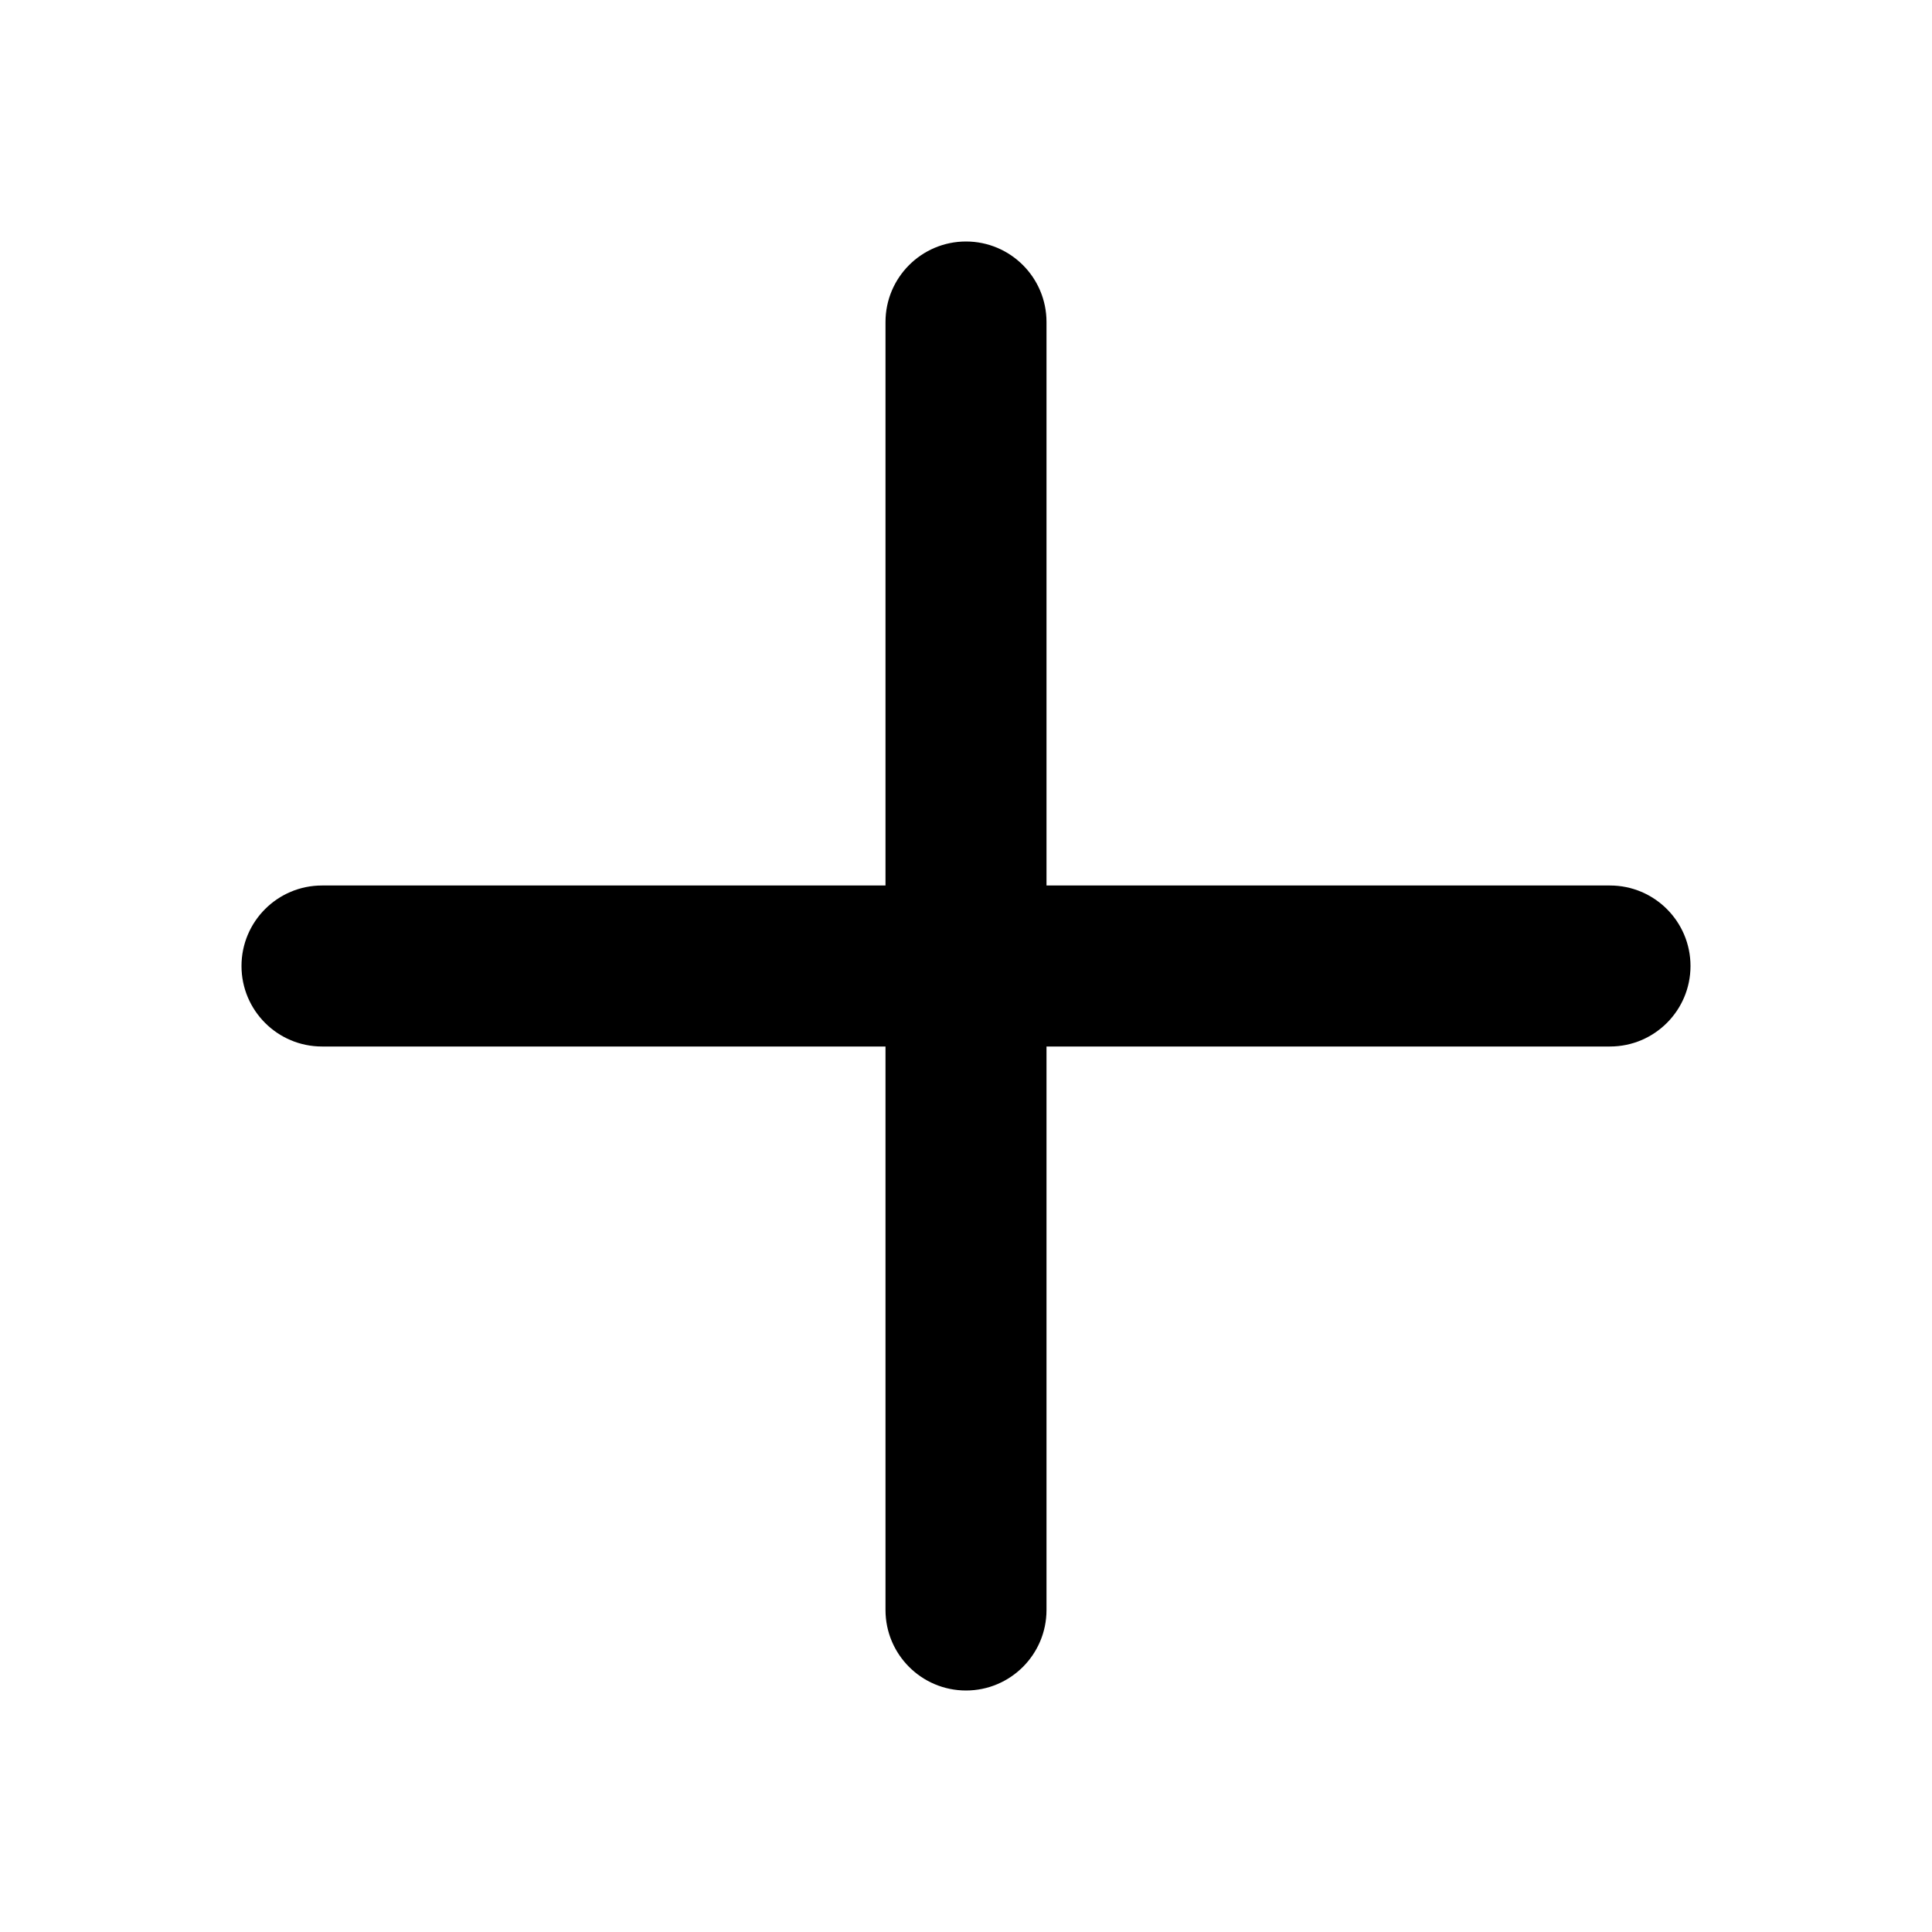
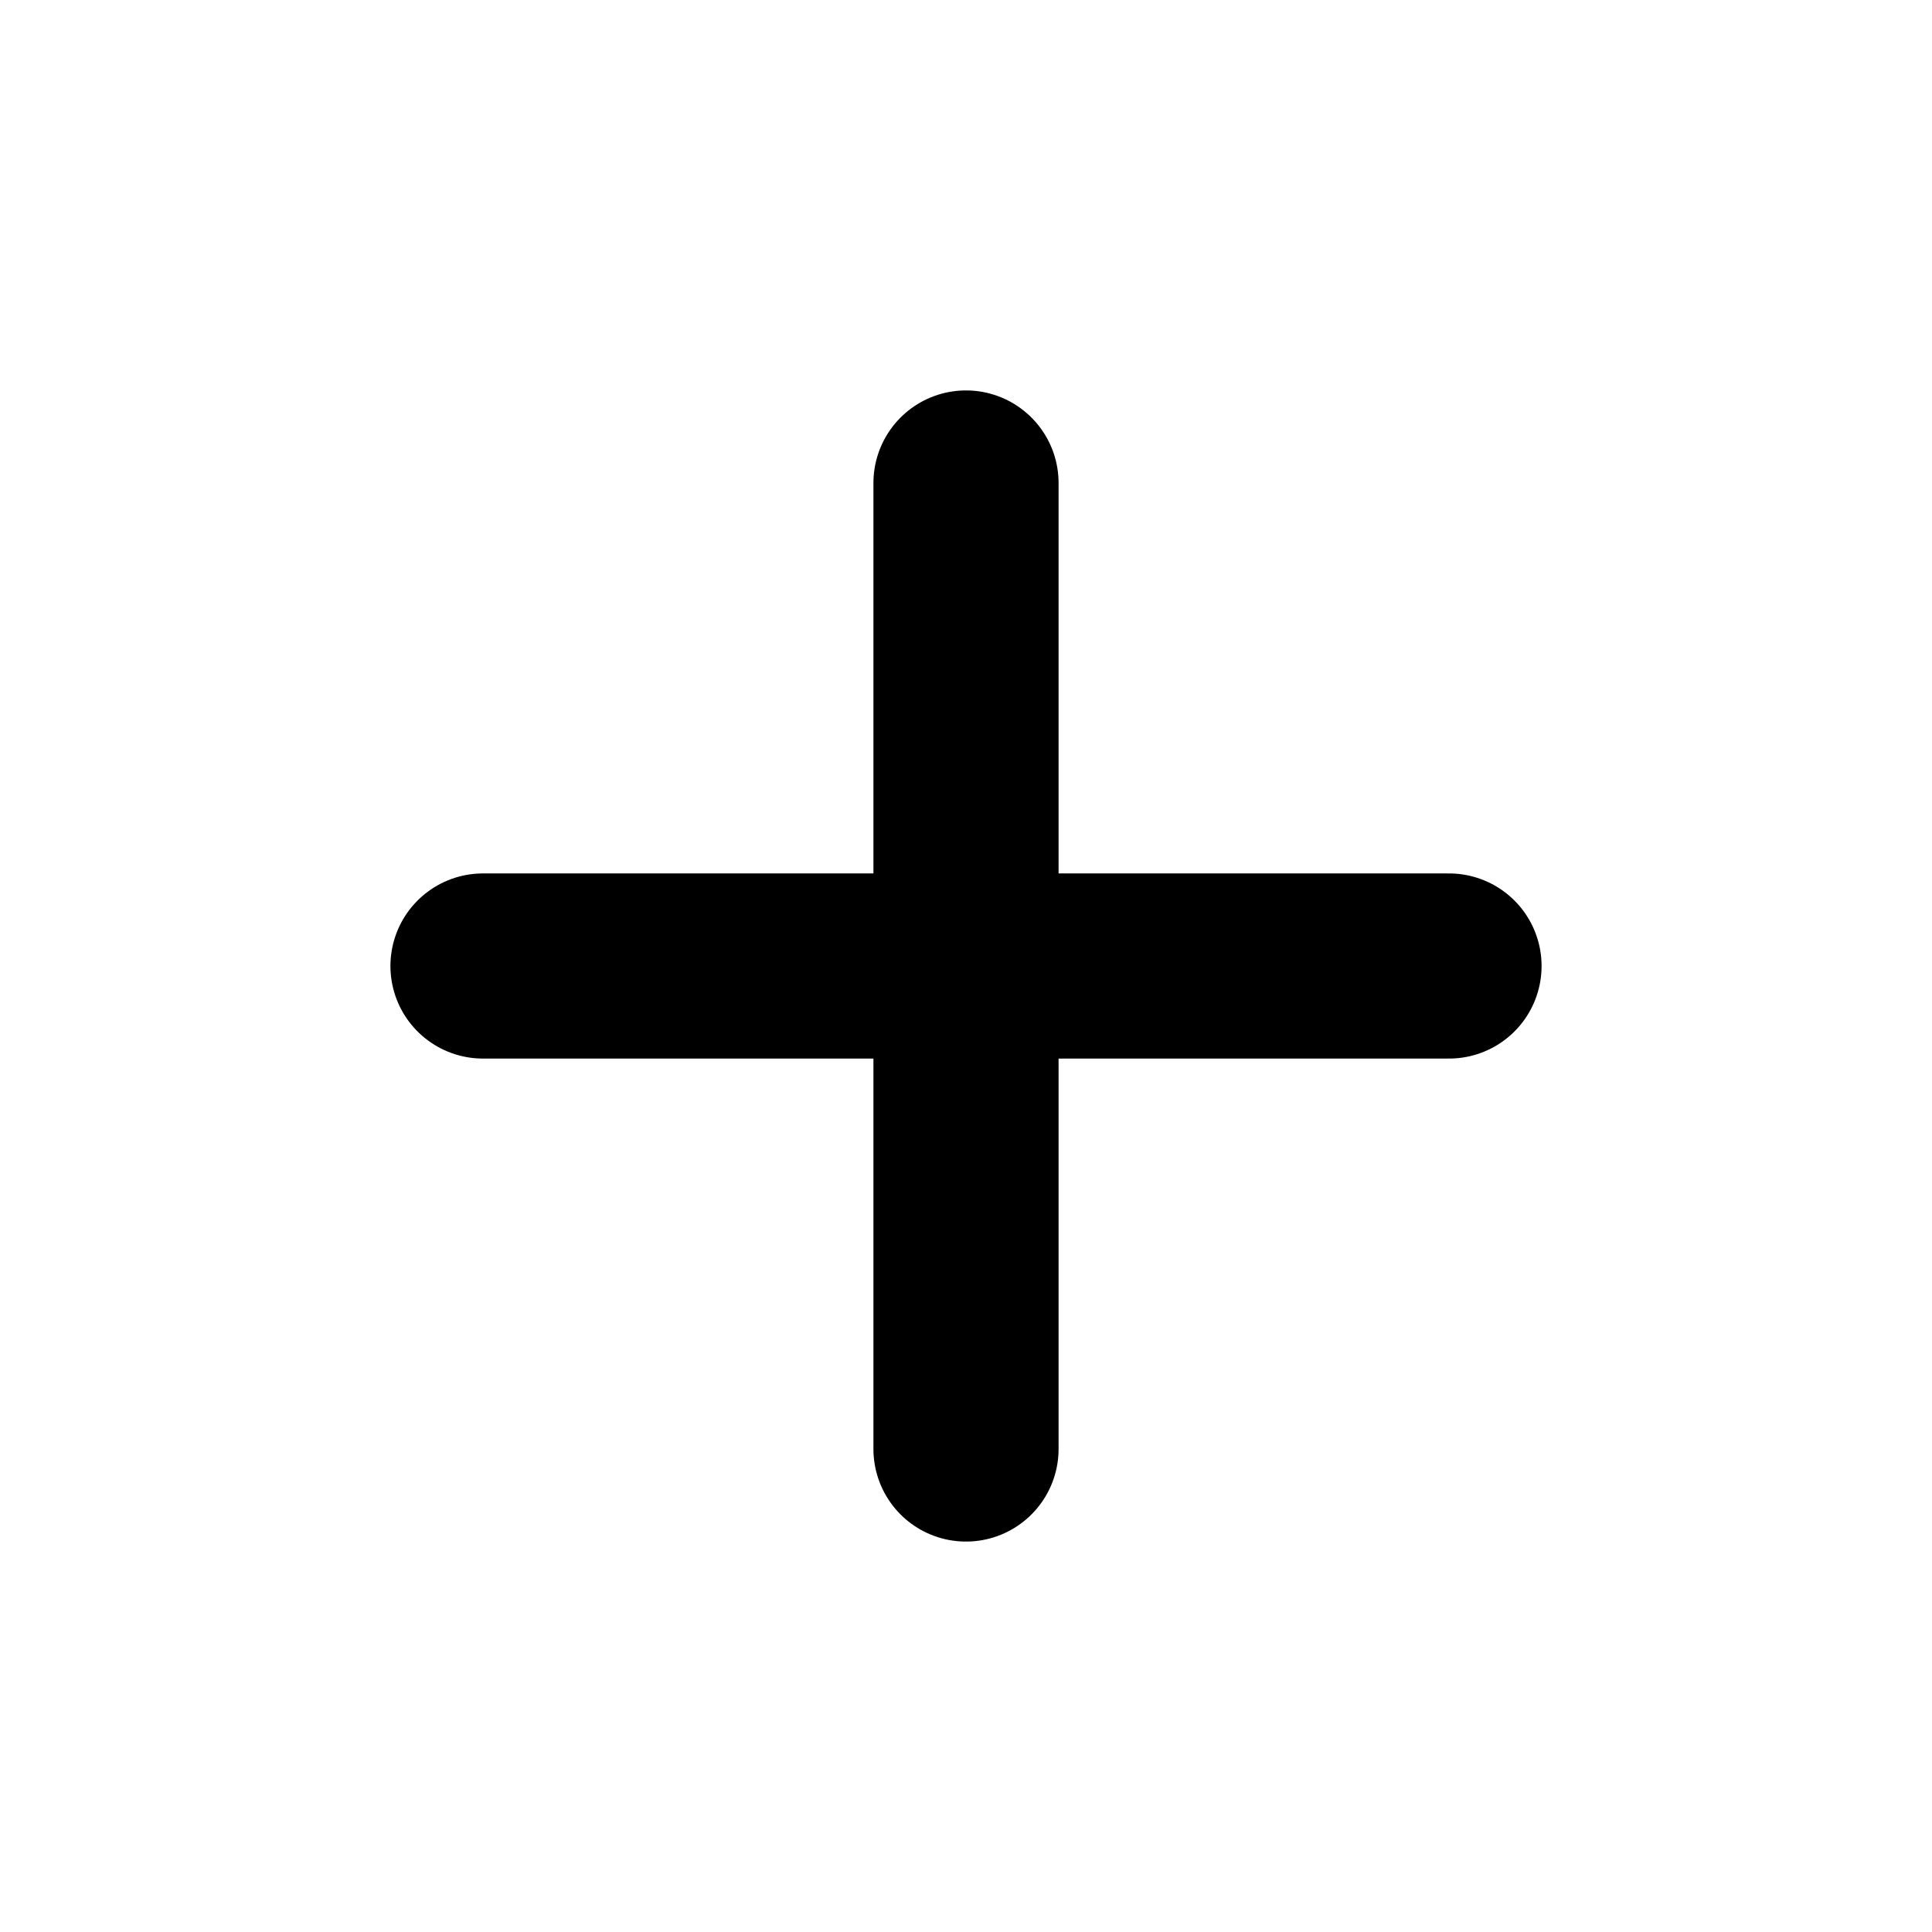
- <svg xmlns="http://www.w3.org/2000/svg" width="24" height="24" viewBox="0 0 24 24" fill="none">
-   <path d="M11 20C11 20.552 11.448 21 12 21C12.552 21 13 20.552 13 20V13H20C20.552 13 21 12.552 21 12C21 11.448 20.552 11 20 11H13V4C13 3.448 12.552 3 12 3C11.448 3 11 3.448 11 4V11H4C3.448 11 3 11.448 3 12C3 12.552 3.448 13 4 13H11V20Z" fill="#000000" />
+ <svg xmlns="http://www.w3.org/2000/svg" width="24" height="24" stroke-width="2.3" viewBox="0 0 24 24" fill="none">
+   <path d="M6 12H12M18 12H12M12 12V6M12 12V18" stroke="#000000" stroke-linecap="round" stroke-linejoin="round" />
</svg>
